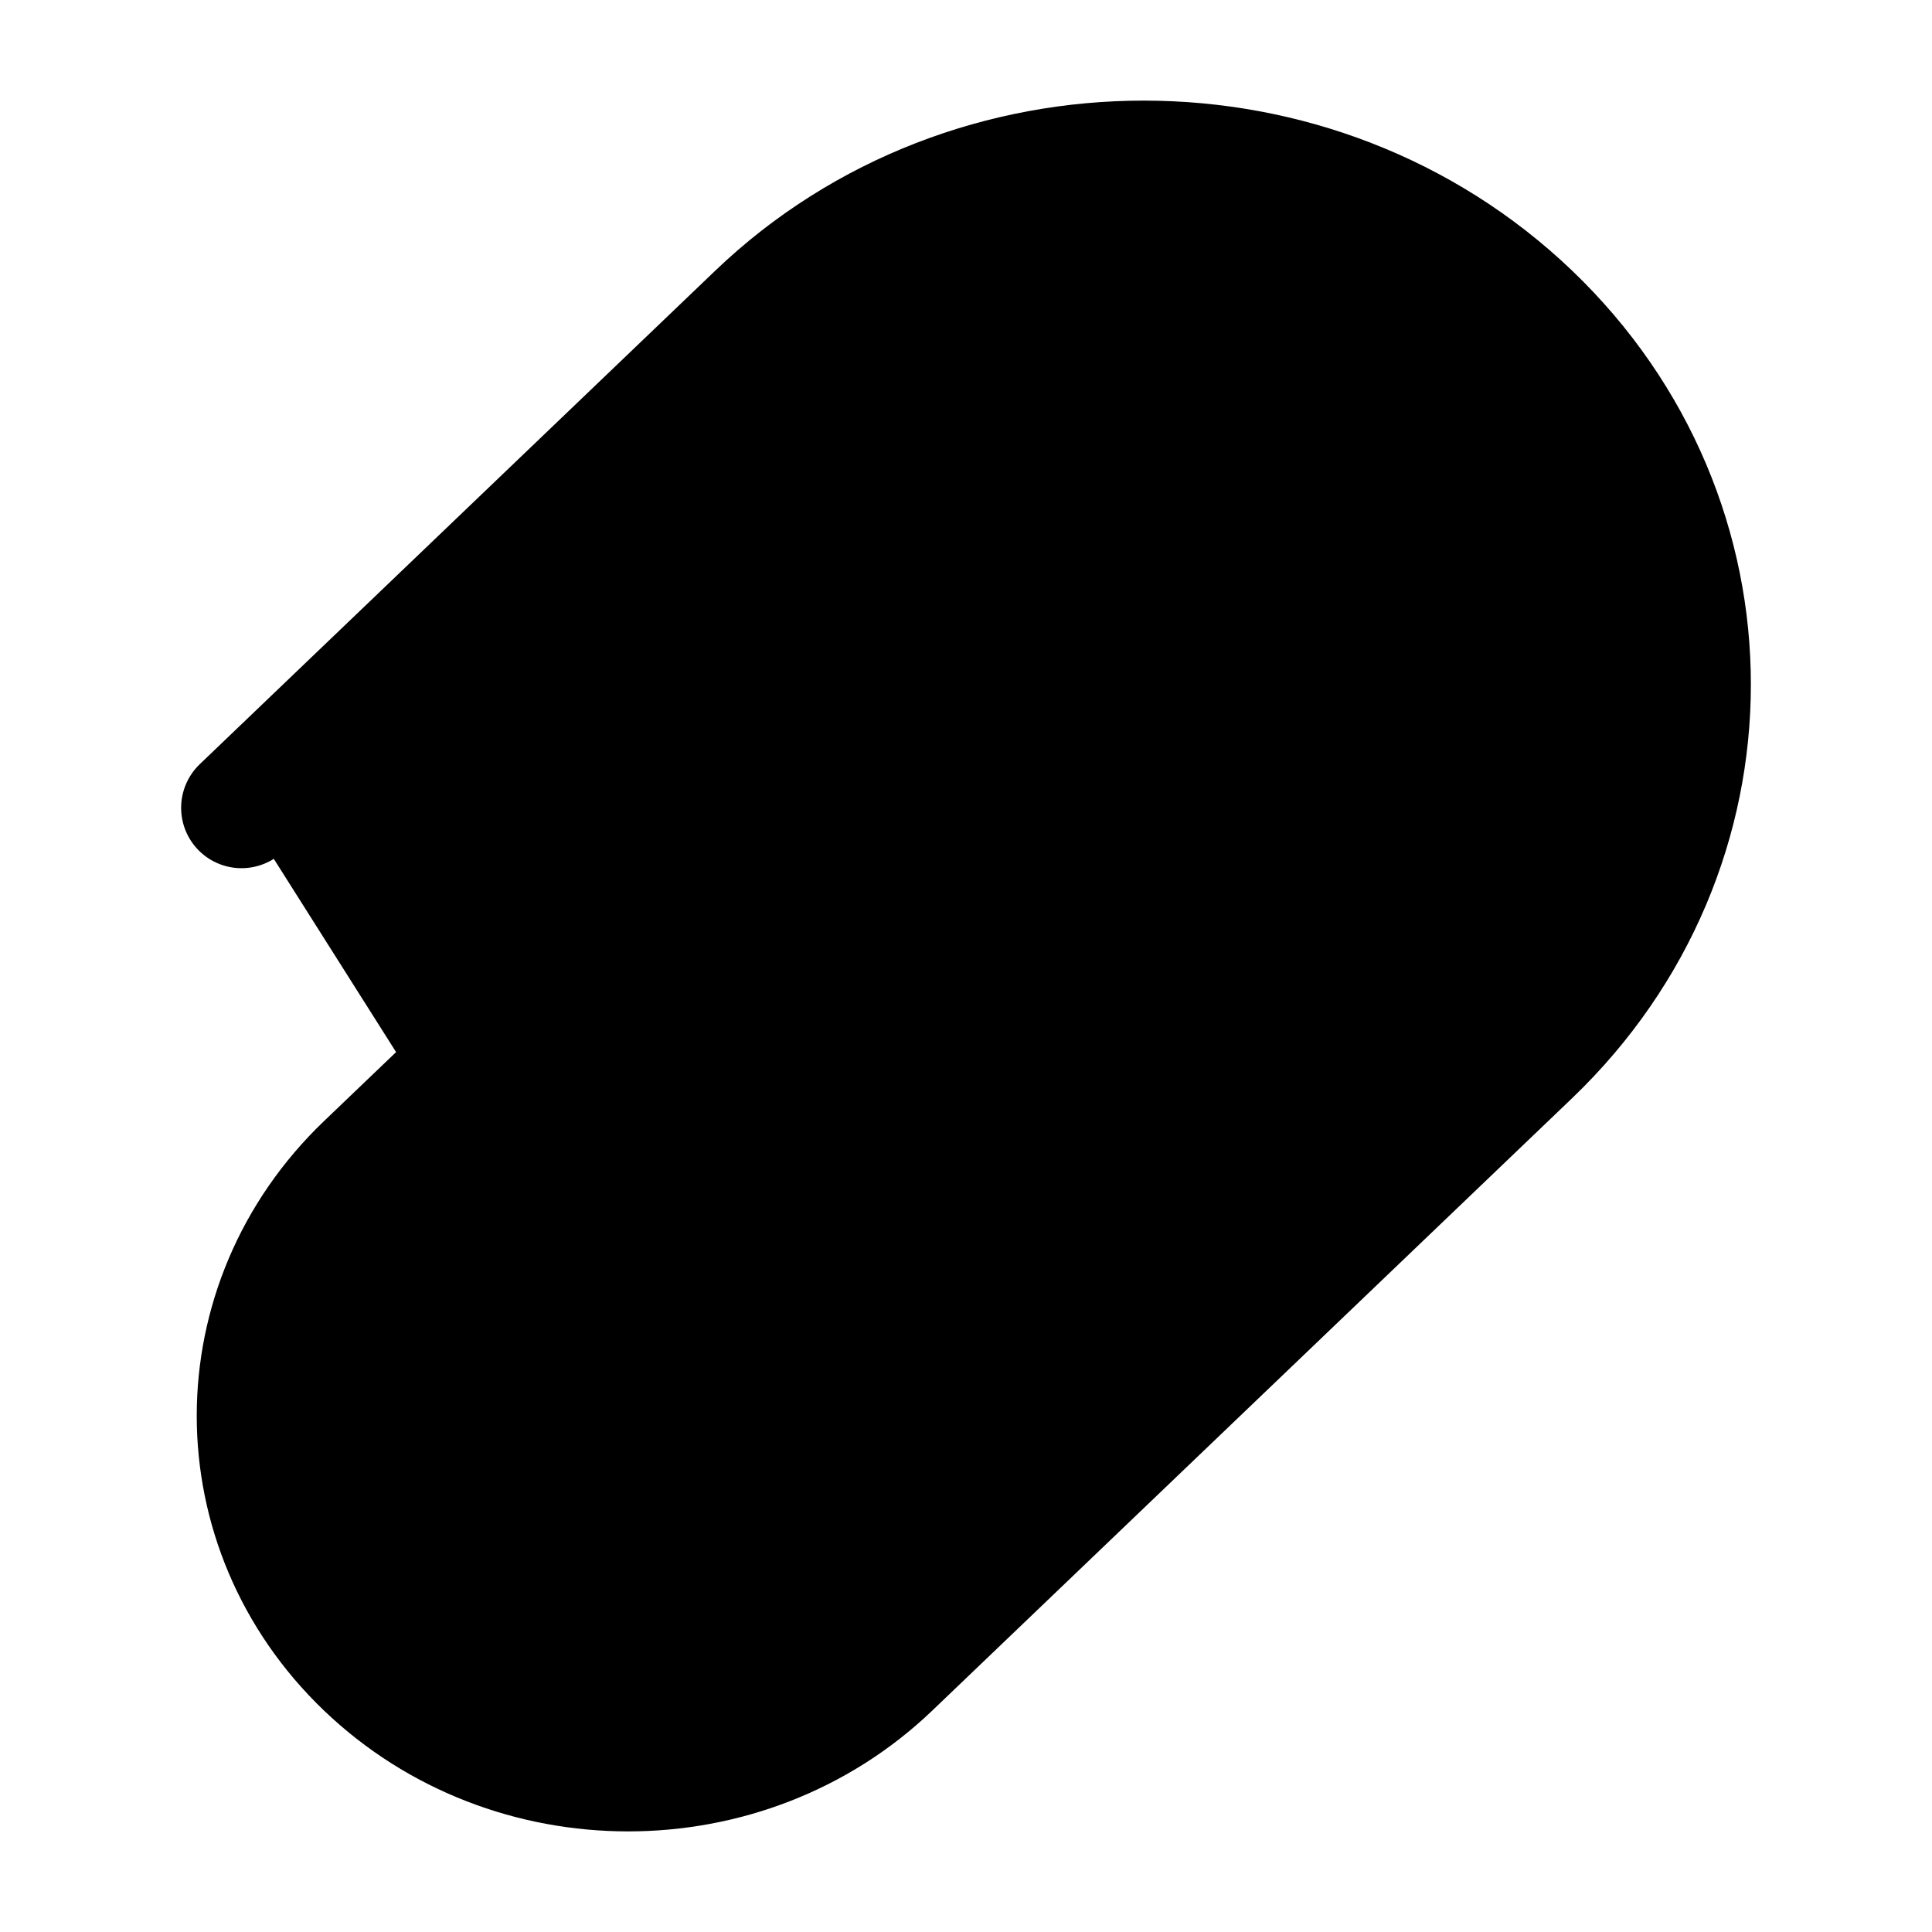
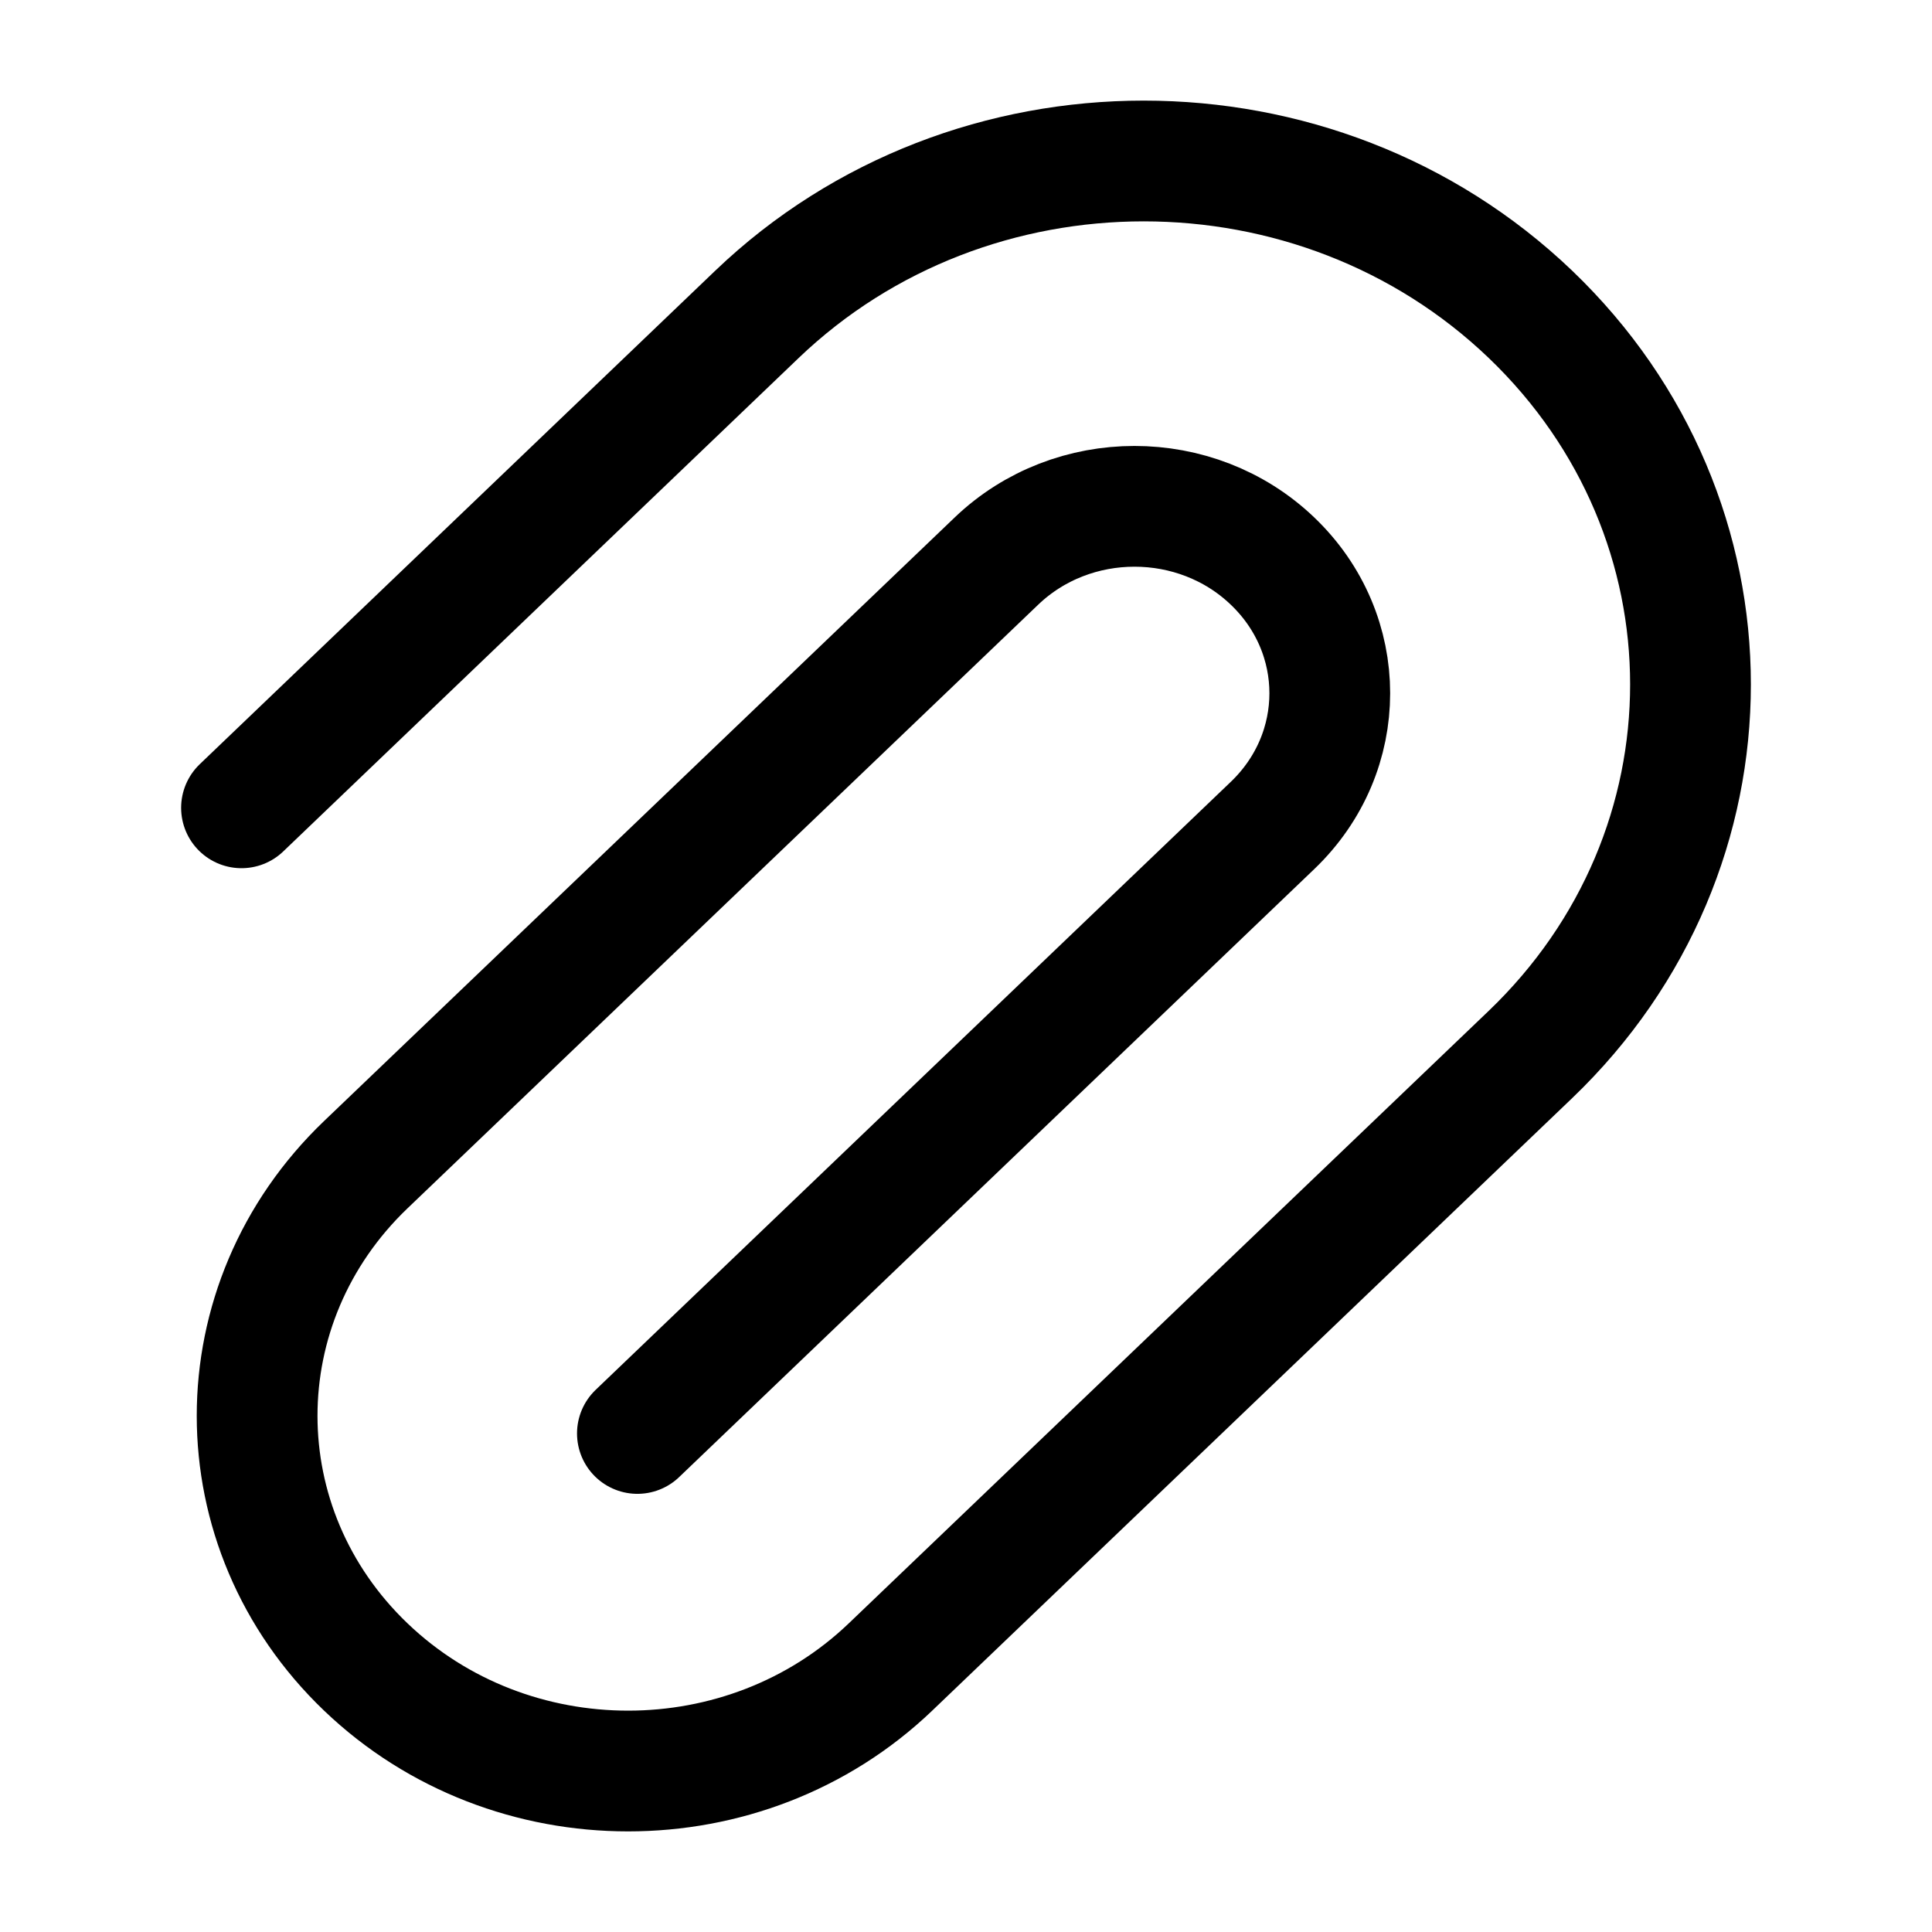
- <svg xmlns="http://www.w3.org/2000/svg" width="24" height="24" viewBox="0 0 24 24">
-   <path d="M7.918 17.807L15.808 10.254C16.756 9.347 16.756 7.876 15.808 6.97C14.861 6.063 13.325 6.063 12.378 6.97L4.544 14.468C2.744 16.191 2.744 18.985 4.544 20.708C6.344 22.431 9.262 22.431 11.062 20.708L19.011 13.1C21.663 10.56 21.663 6.444 19.011 3.904C16.358 1.365 12.057 1.365 9.404 3.904L3 10.035" stroke="black" stroke-width="1.5" stroke-linecap="round" />
+ <svg xmlns="http://www.w3.org/2000/svg" width="24" height="24" viewBox="0 0 24 24" fill="none">
+   <path d="M7.918 17.807L15.808 10.254C16.756 9.347 16.756 7.876 15.808 6.97C14.861 6.063 13.325 6.063 12.378 6.97L4.544 14.468C2.744 16.191 2.744 18.985 4.544 20.708C6.344 22.431 9.262 22.431 11.062 20.708L19.011 13.1C21.663 10.56 21.663 6.444 19.011 3.904C16.358 1.365 12.057 1.365 9.404 3.904L3 10.035" stroke="currentColor" stroke-width="1.5" stroke-linecap="round" />
</svg>
